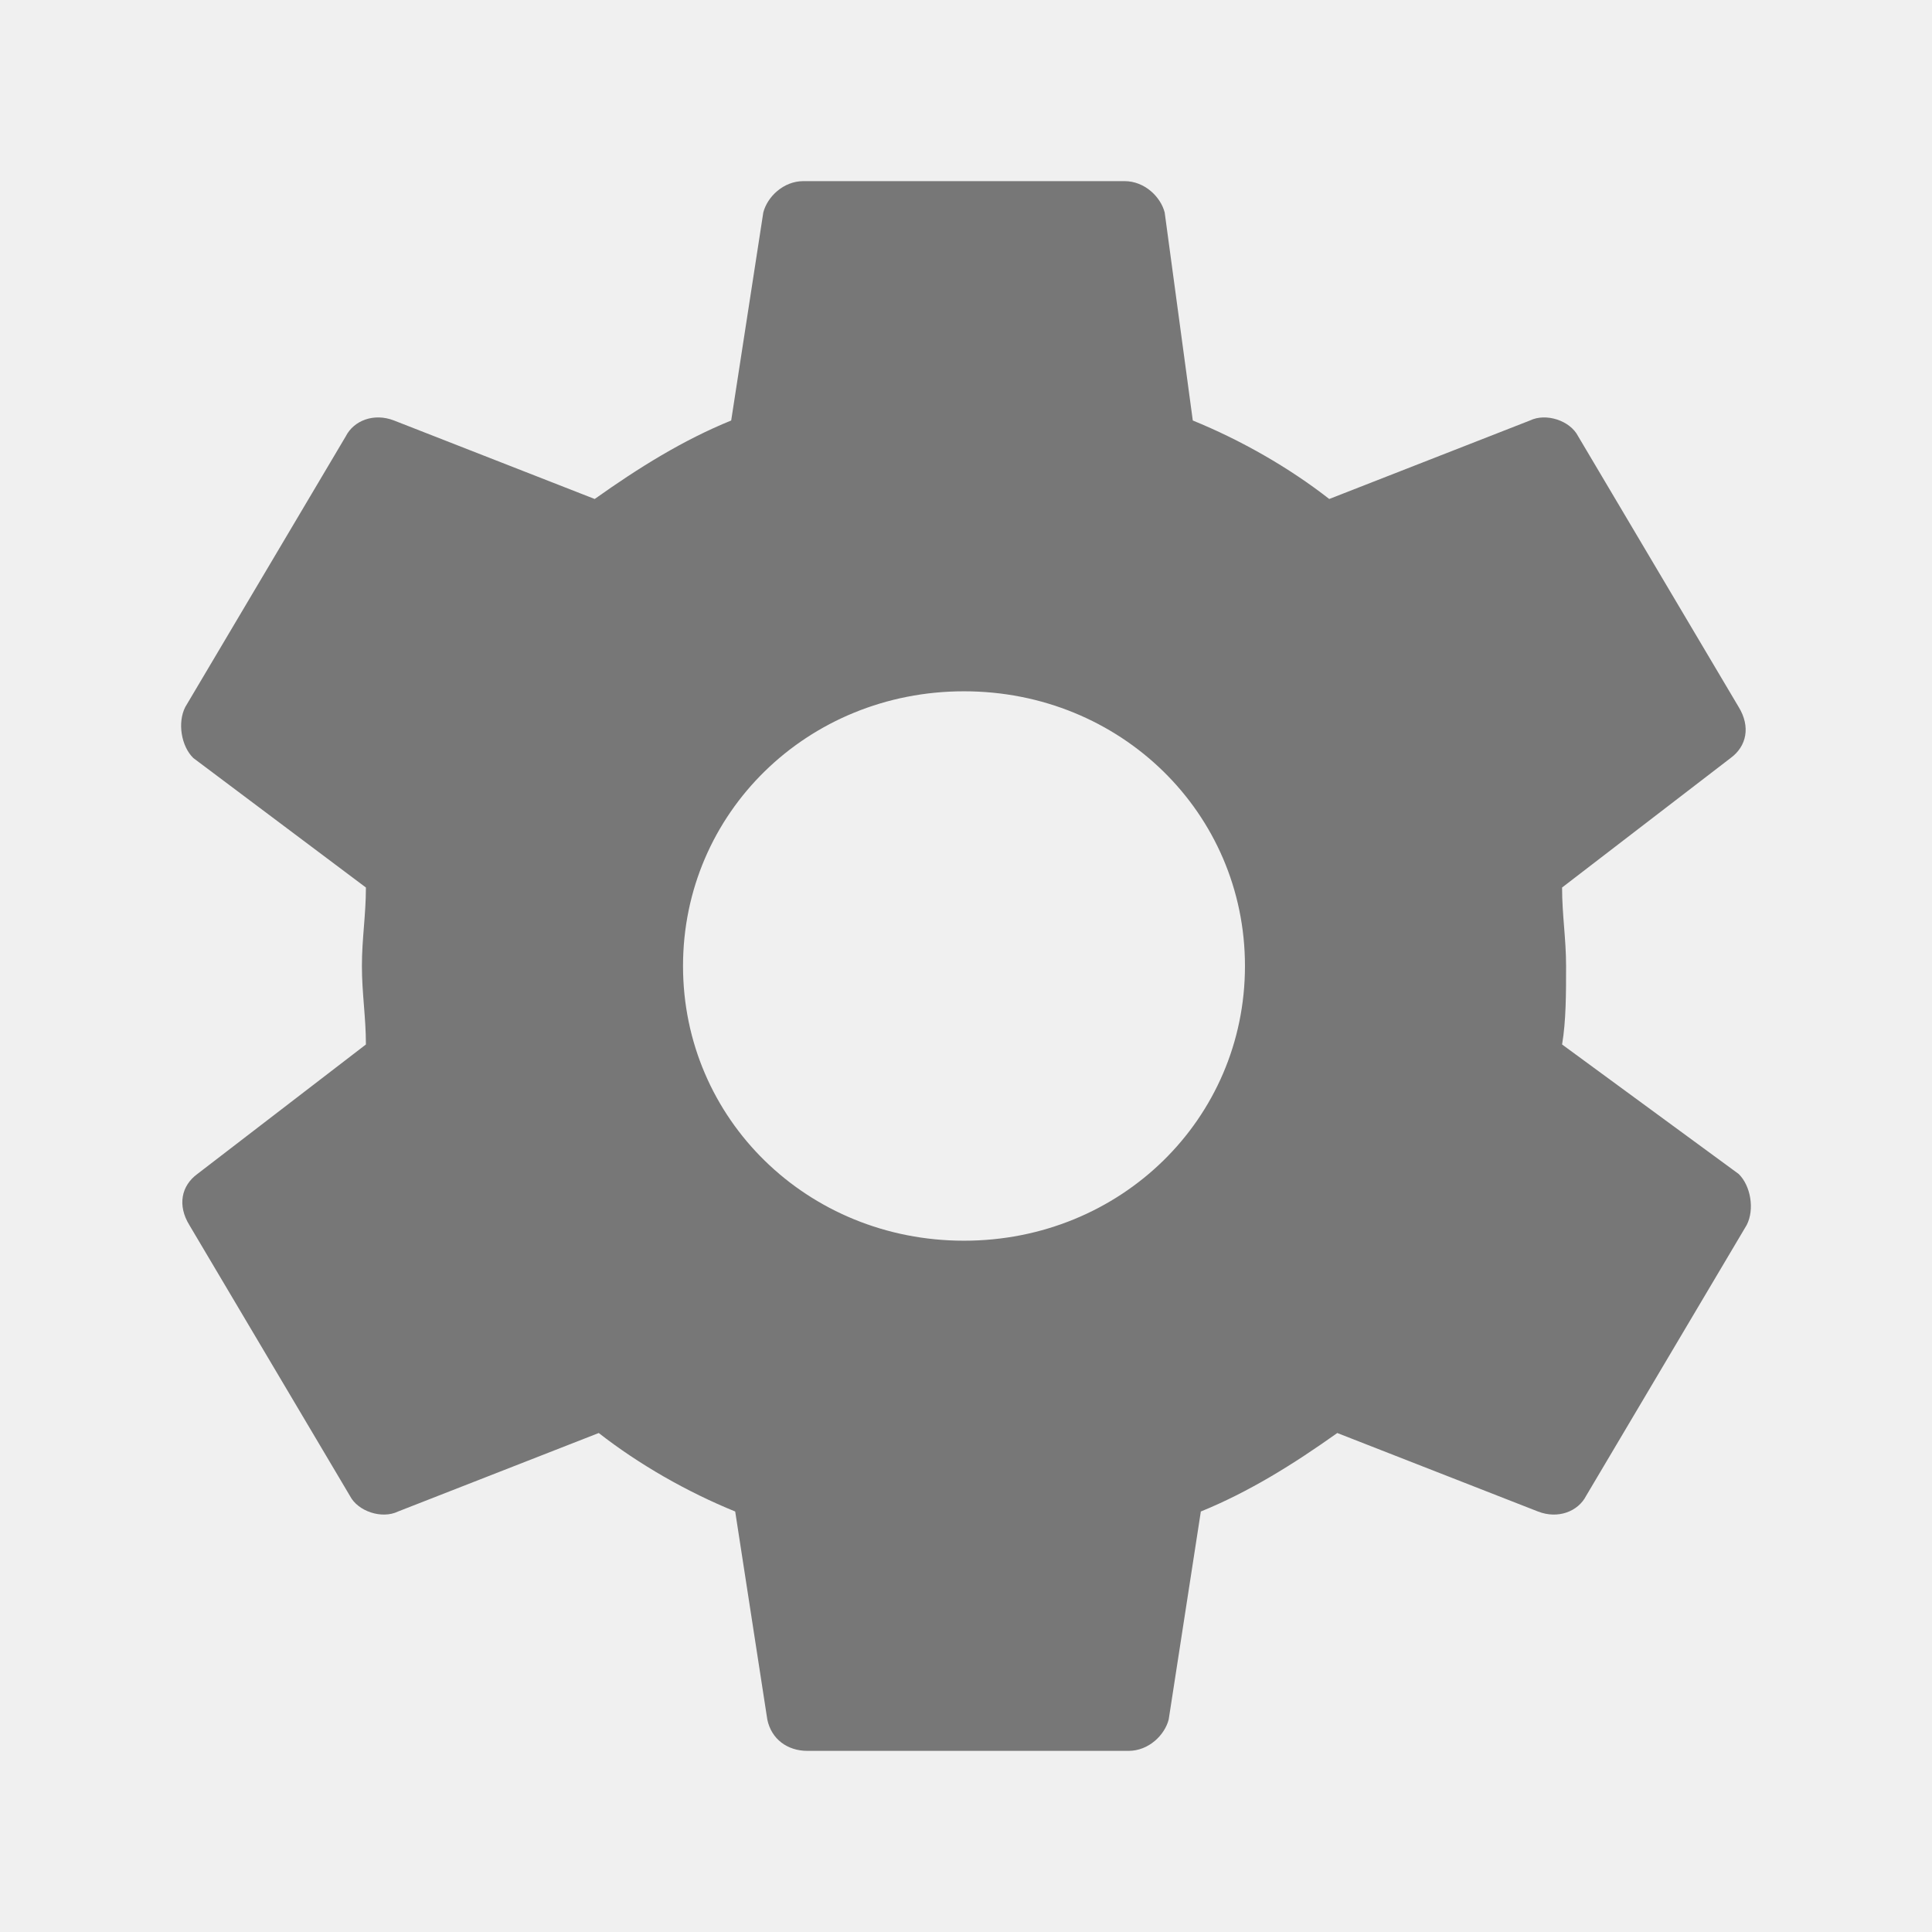
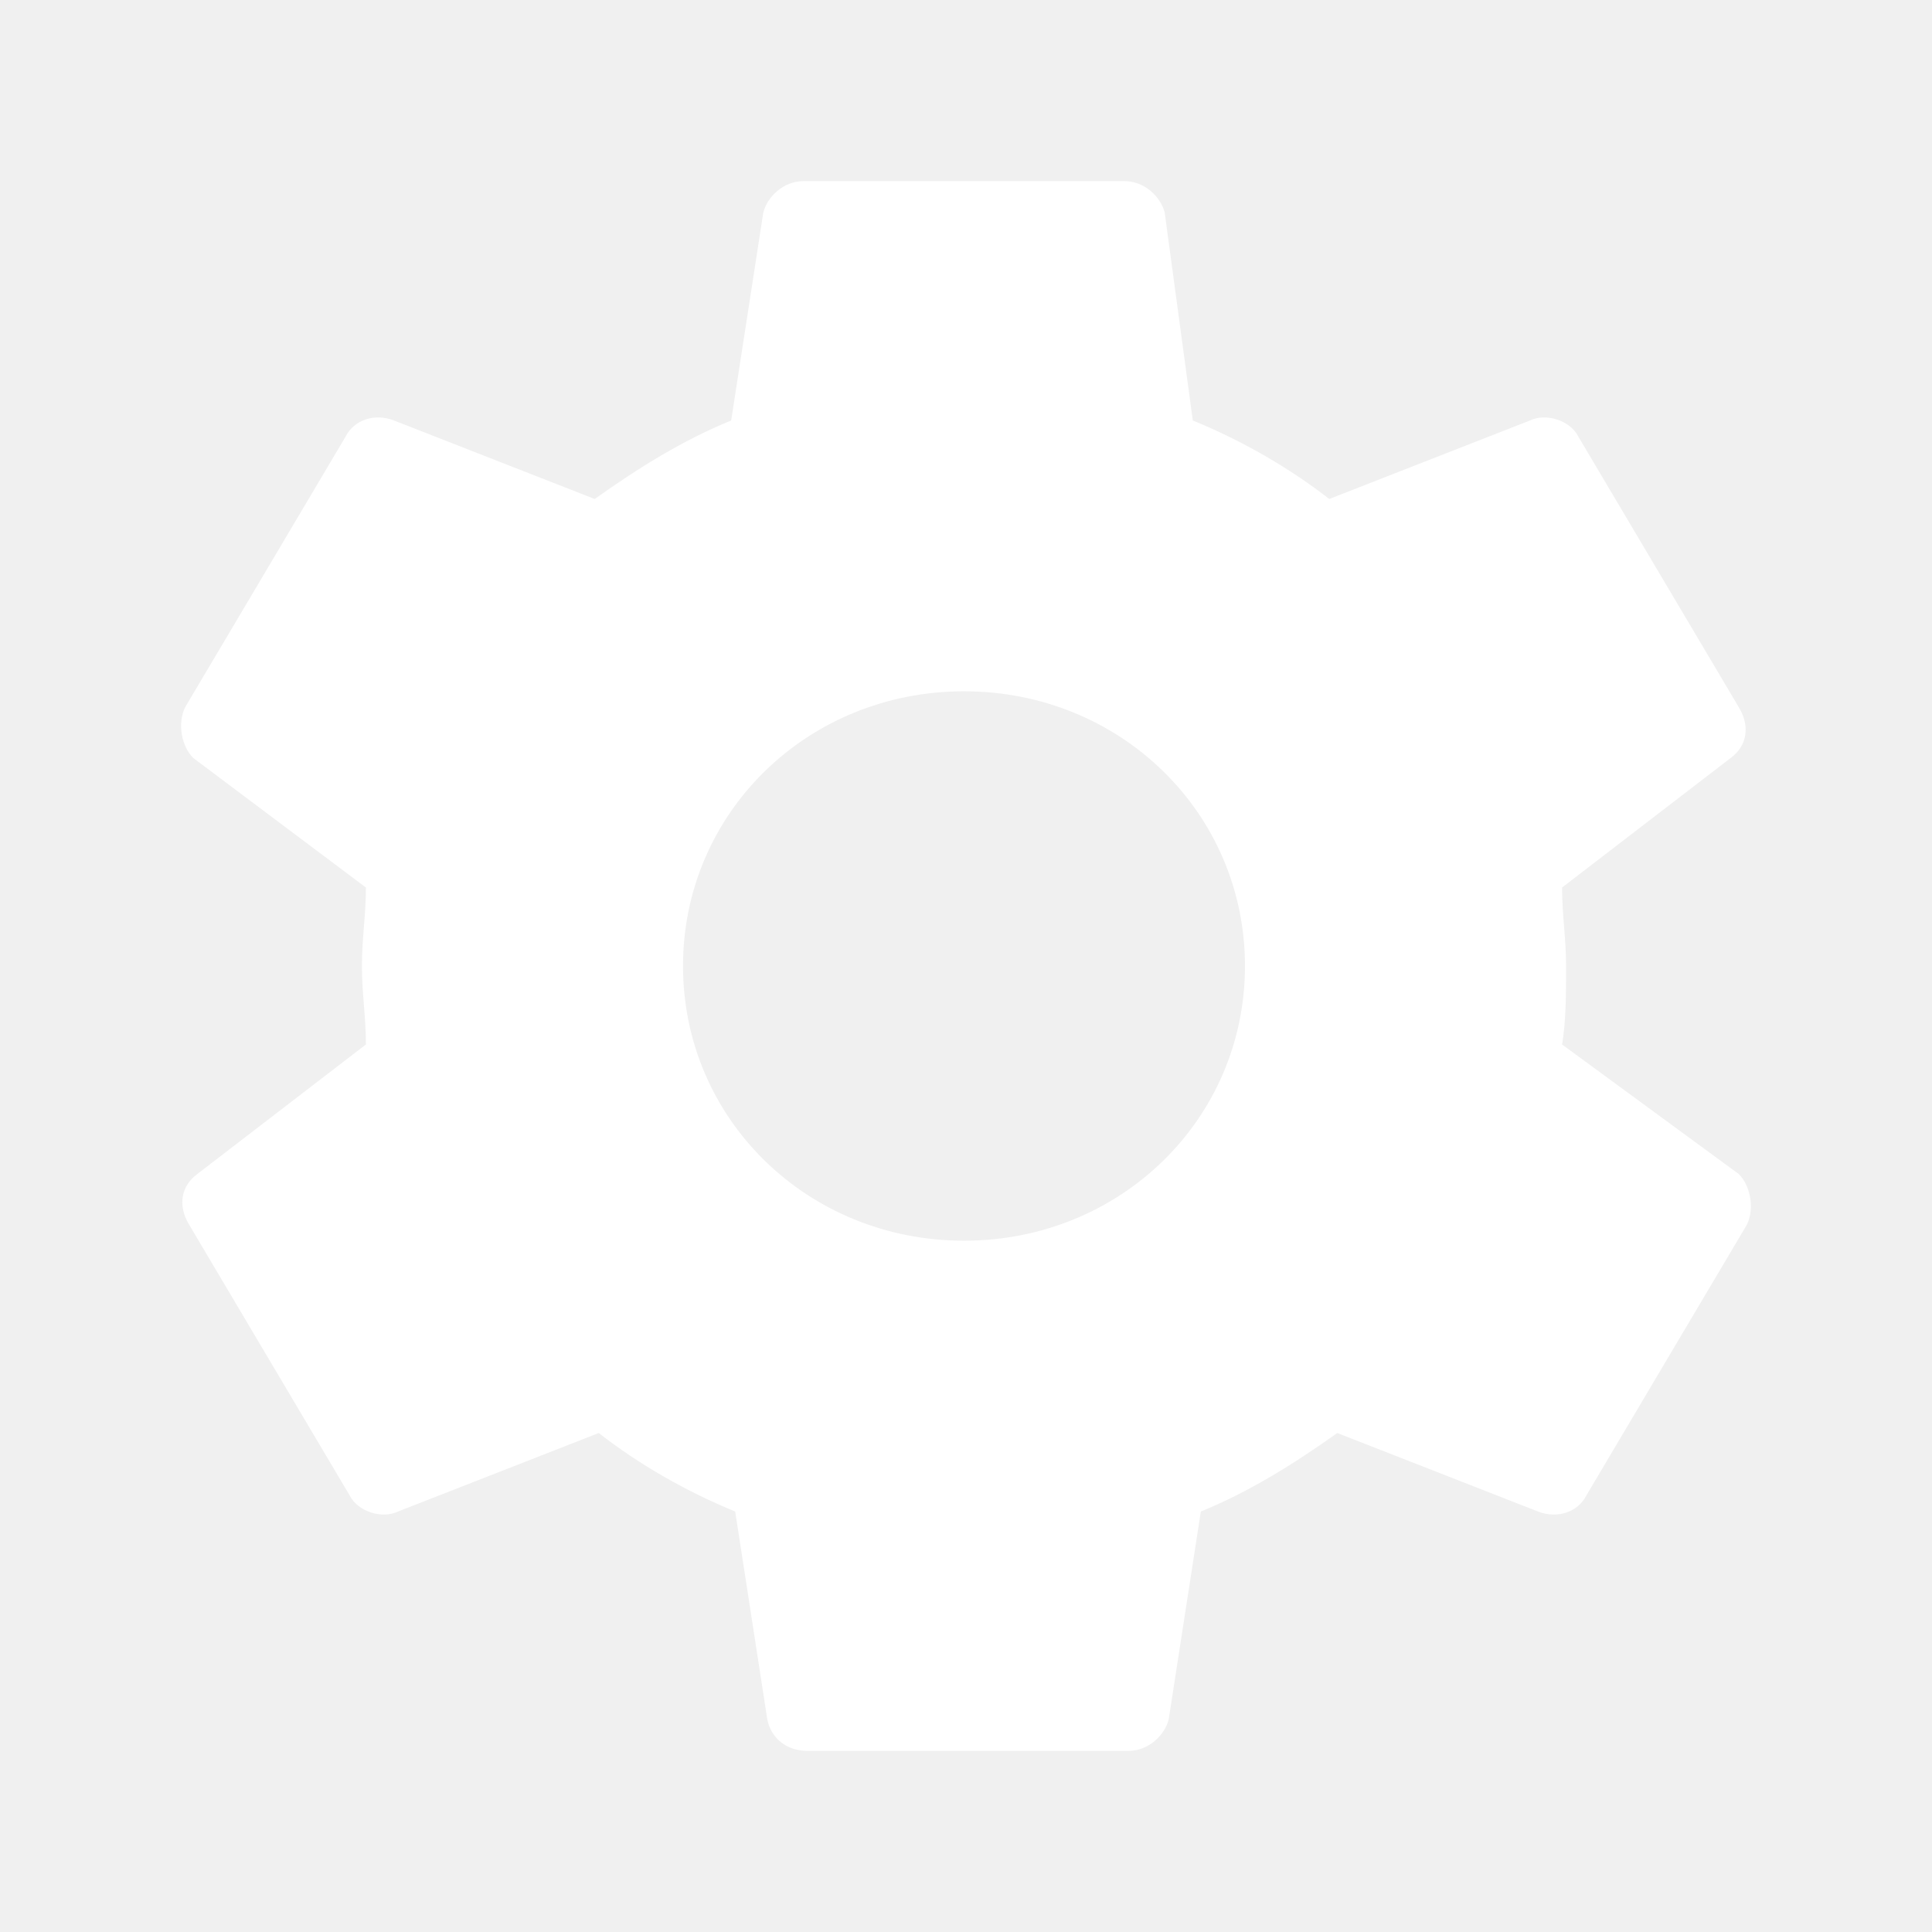
<svg xmlns="http://www.w3.org/2000/svg" viewBox="0 0 512 512">
-   <path d="M413.967 276.8c1.06-6.235 1.06-13.518 1.06-20.8s-1.06-13.518-1.06-20.8l44.667-34.318c4.26-3.118 5.319-8.317 2.13-13.518L418.215 115.6c-2.129-4.164-8.507-6.235-12.767-4.164l-53.186 20.801c-10.638-8.318-23.394-15.601-36.16-20.801l-7.448-55.117c-1.06-4.154-5.319-8.318-10.638-8.318h-85.098c-5.318 0-9.577 4.164-10.637 8.318l-8.508 55.117c-12.767 5.2-24.464 12.482-36.171 20.801l-53.186-20.801c-5.319-2.071-10.638 0-12.767 4.164L49.1 187.365c-2.119 4.153-1.061 10.399 2.129 13.518L96.97 235.2c0 7.282-1.06 13.518-1.06 20.8s1.06 13.518 1.06 20.8l-44.668 34.318c-4.26 3.118-5.318 8.317-2.13 13.518L92.721 396.4c2.13 4.164 8.508 6.235 12.767 4.164l53.187-20.801c10.637 8.318 23.394 15.601 36.16 20.801l8.508 55.117c1.069 5.2 5.318 8.318 10.637 8.318h85.098c5.319 0 9.578-4.164 10.638-8.318l8.518-55.117c12.757-5.2 24.464-12.482 36.16-20.801l53.187 20.801c5.318 2.071 10.637 0 12.767-4.164l42.549-71.765c2.129-4.153 1.06-10.399-2.13-13.518l-46.8-34.317zm-158.499 52c-41.489 0-74.46-32.235-74.46-72.8s32.971-72.8 74.46-72.8 74.461 32.235 74.461 72.8-32.972 72.8-74.461 72.8z" fill="#777" />
+   <path d="M413.967 276.8c1.06-6.235 1.06-13.518 1.06-20.8s-1.06-13.518-1.06-20.8l44.667-34.318c4.26-3.118 5.319-8.317 2.13-13.518L418.215 115.6c-2.129-4.164-8.507-6.235-12.767-4.164l-53.186 20.801c-10.638-8.318-23.394-15.601-36.16-20.801l-7.448-55.117c-1.06-4.154-5.319-8.318-10.638-8.318h-85.098c-5.318 0-9.577 4.164-10.637 8.318l-8.508 55.117c-12.767 5.2-24.464 12.482-36.171 20.801l-53.186-20.801c-5.319-2.071-10.638 0-12.767 4.164L49.1 187.365c-2.119 4.153-1.061 10.399 2.129 13.518L96.97 235.2c0 7.282-1.06 13.518-1.06 20.8s1.06 13.518 1.06 20.8l-44.668 34.318c-4.26 3.118-5.318 8.317-2.13 13.518L92.721 396.4c2.13 4.164 8.508 6.235 12.767 4.164l53.187-20.801c10.637 8.318 23.394 15.601 36.16 20.801l8.508 55.117c1.069 5.2 5.318 8.318 10.637 8.318h85.098c5.319 0 9.578-4.164 10.638-8.318l8.518-55.117c12.757-5.2 24.464-12.482 36.16-20.801l53.187 20.801c5.318 2.071 10.637 0 12.767-4.164l42.549-71.765c2.129-4.153 1.06-10.399-2.13-13.518l-46.8-34.317zm-158.499 52c-41.489 0-74.46-32.235-74.46-72.8s32.971-72.8 74.46-72.8 74.461 32.235 74.461 72.8-32.972 72.8-74.461 72.8z" fill="#fff" />
</svg>
